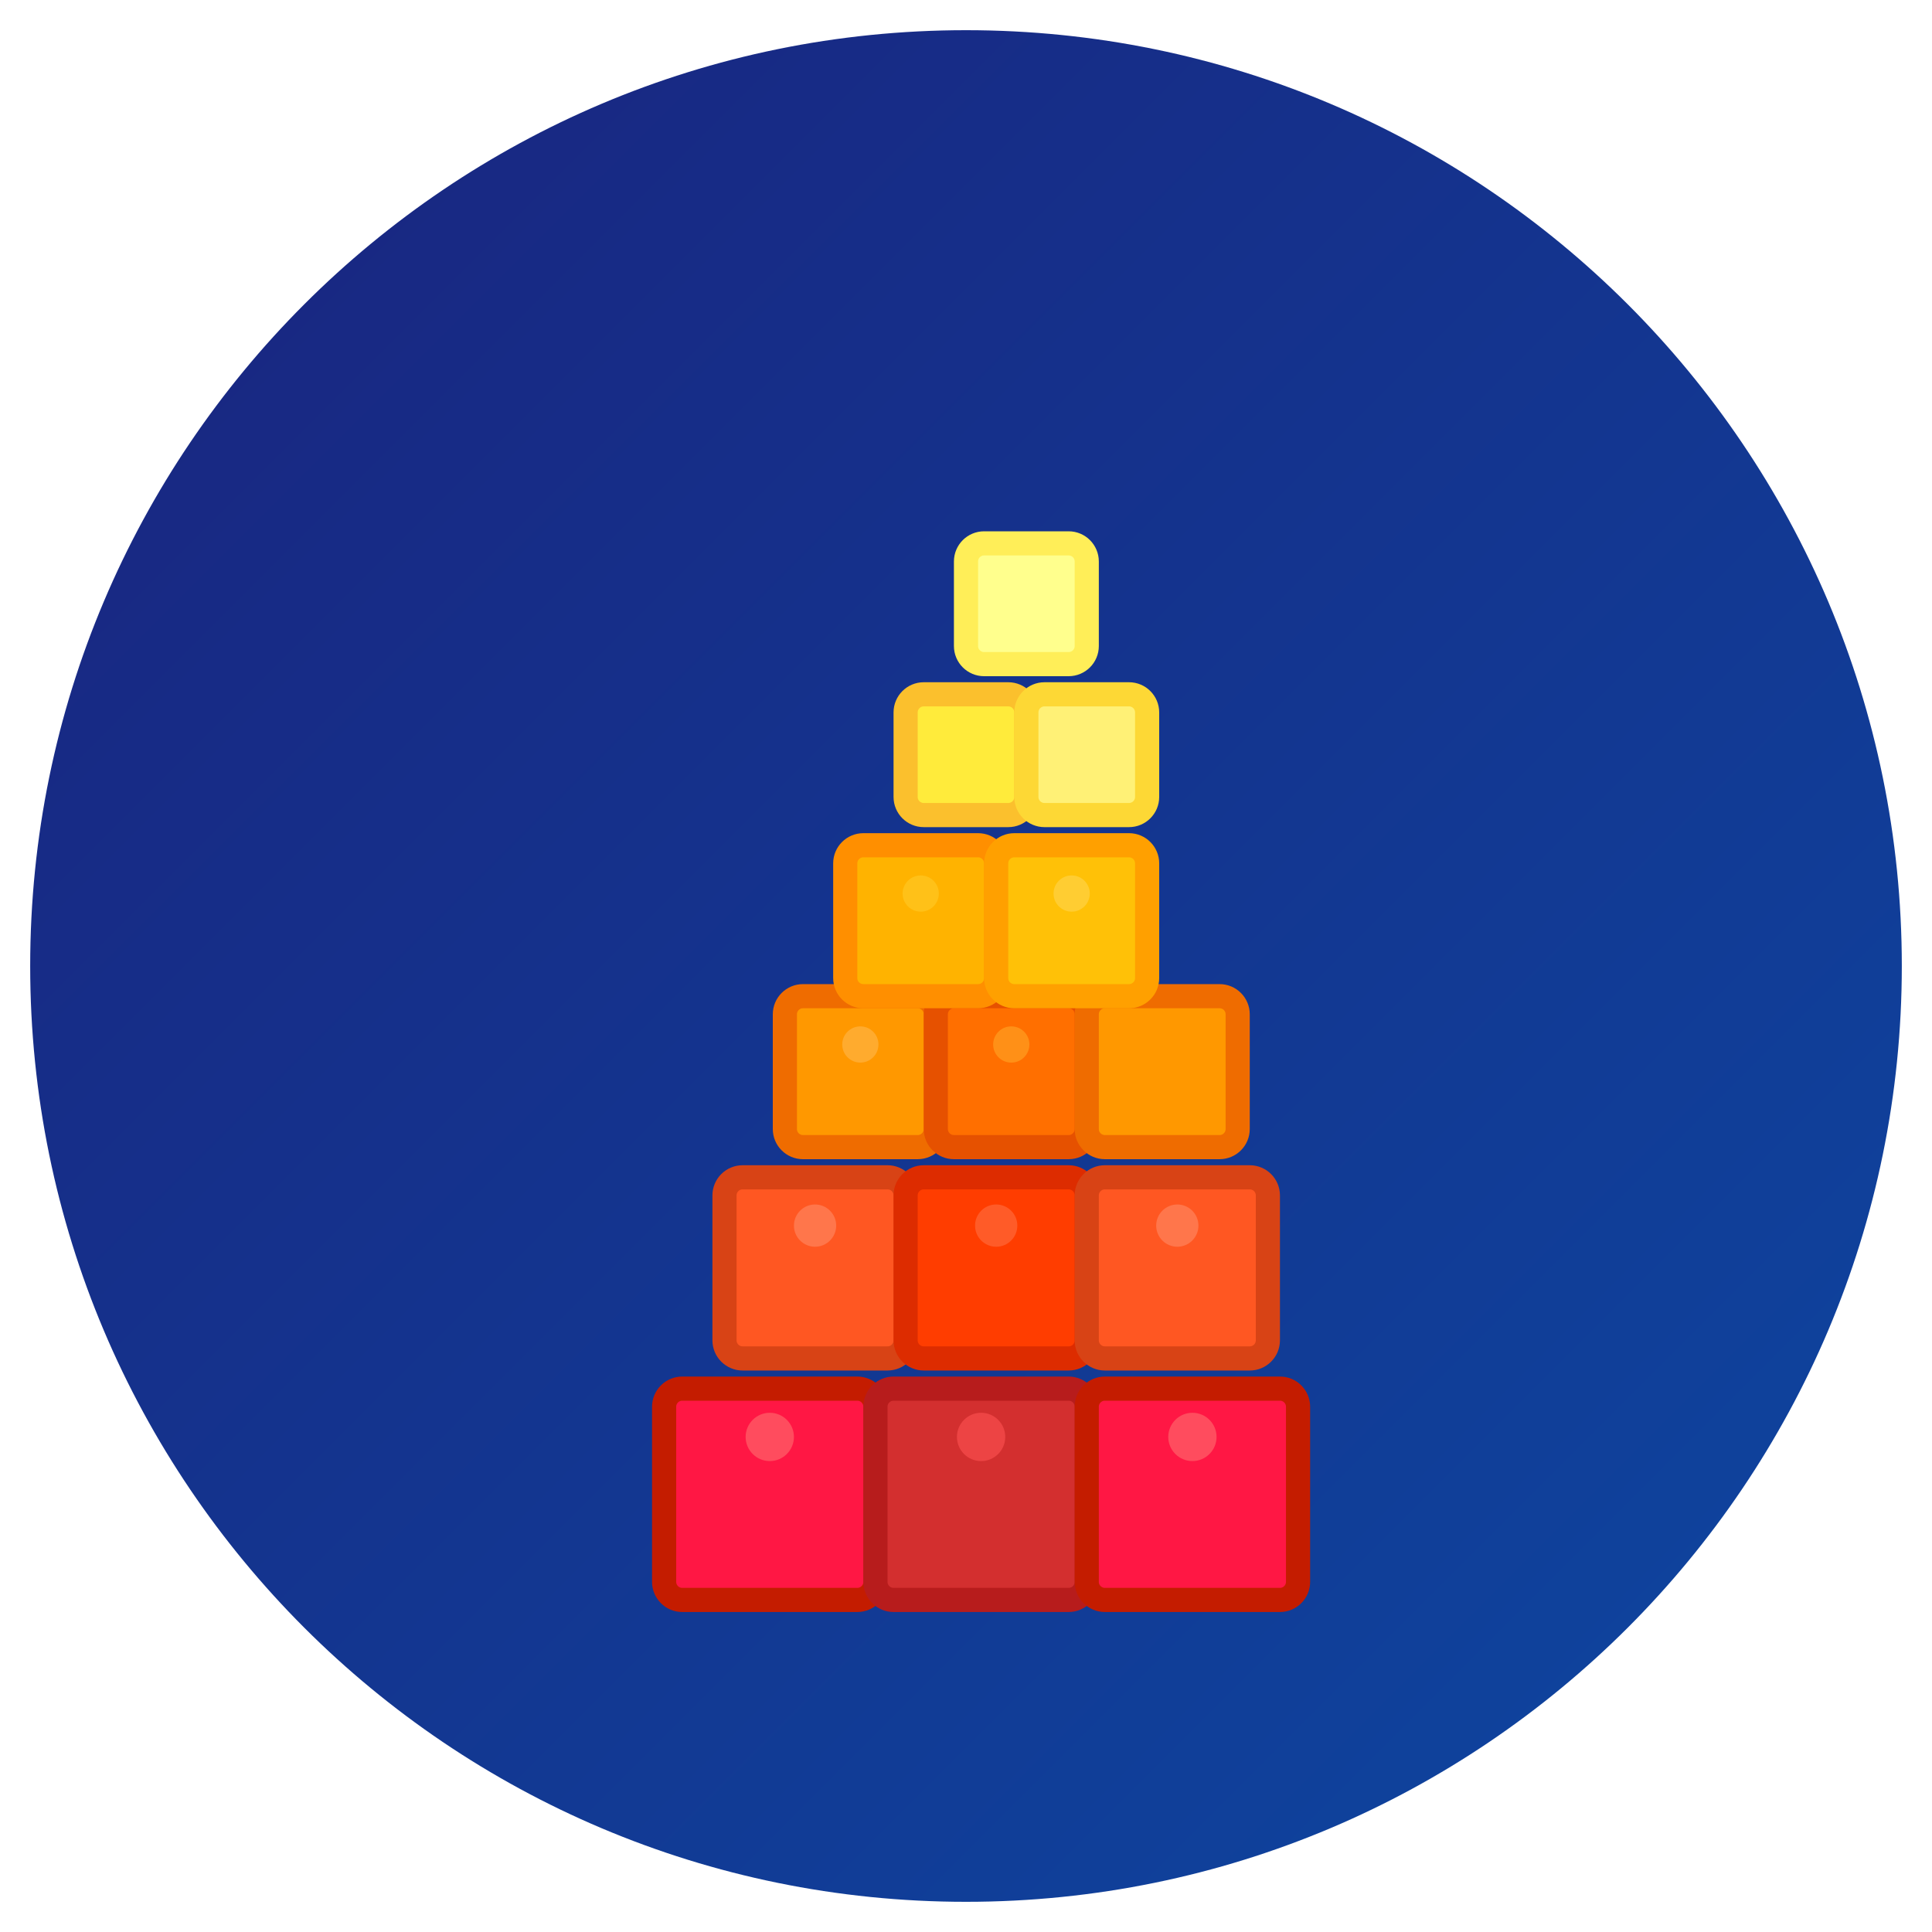
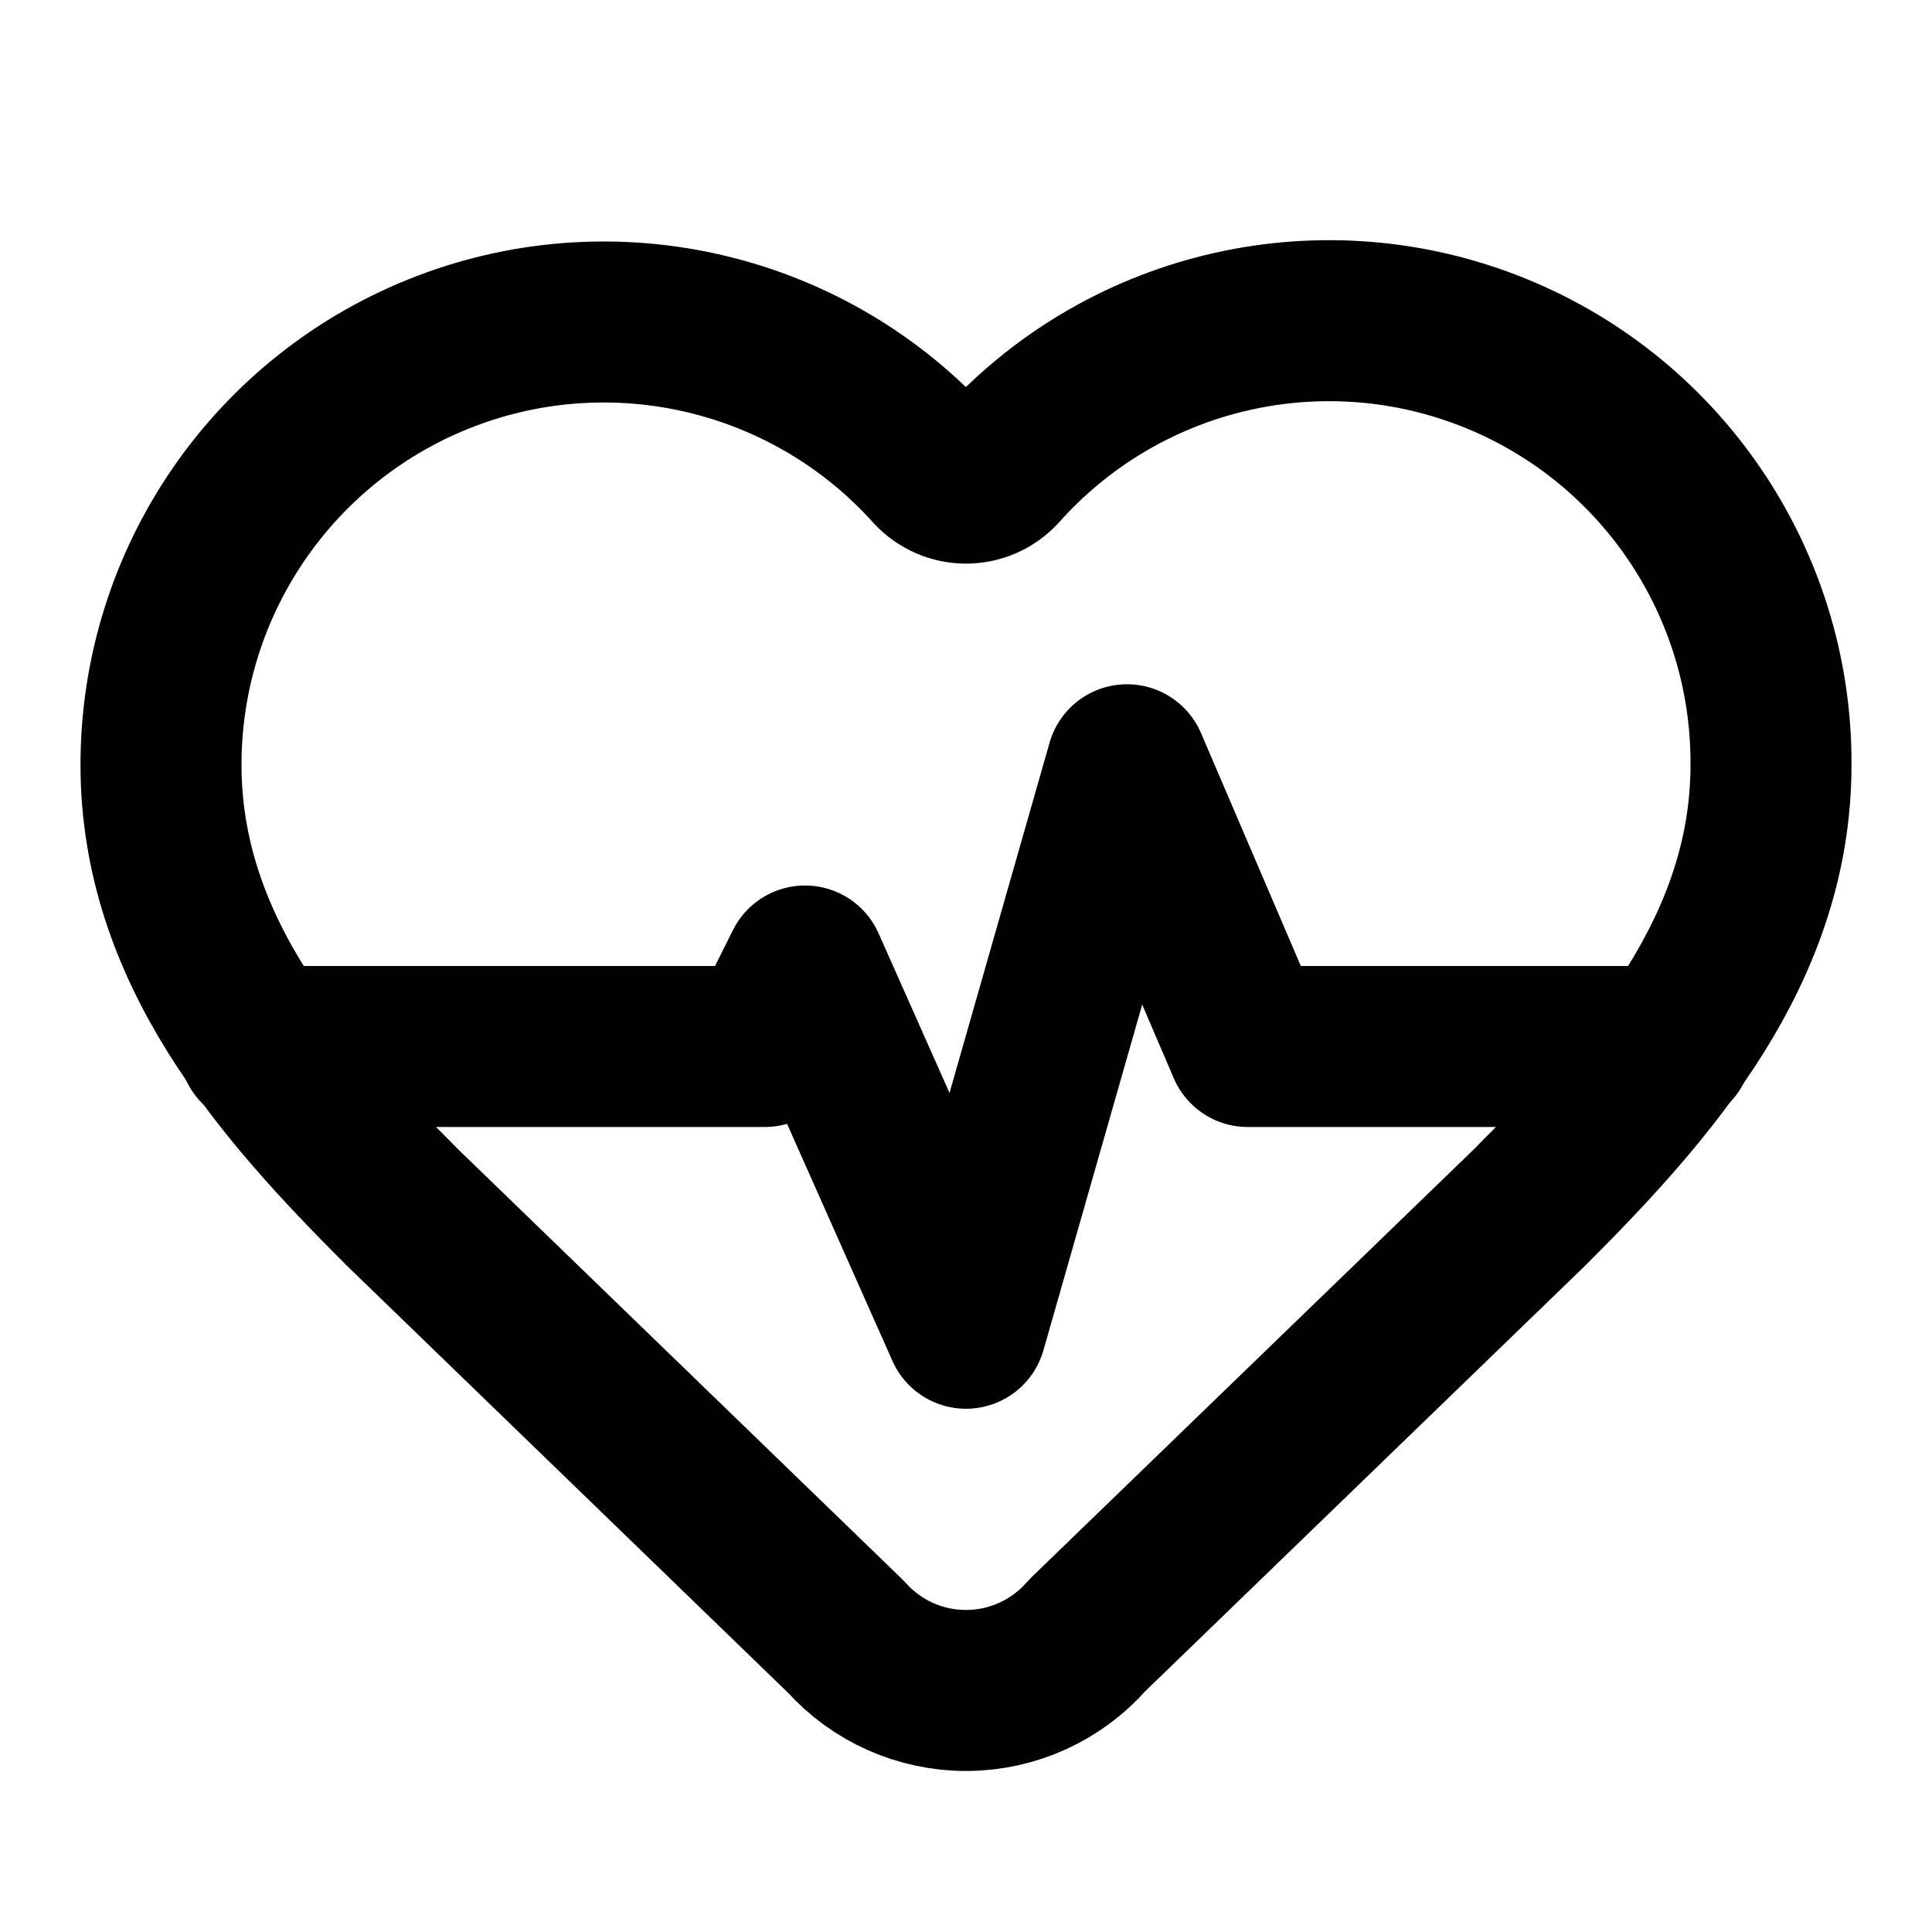
- <svg xmlns="http://www.w3.org/2000/svg" viewBox="0 0 32 32" width="32" height="32">
-   <defs>
-     <linearGradient id="bgGrad" x1="0%" y1="0%" x2="100%" y2="100%">
-       <stop offset="0%" style="stop-color:#1a237e;stop-opacity:1" />
-       <stop offset="100%" style="stop-color:#0d47a1;stop-opacity:1" />
-     </linearGradient>
-   </defs>
-   <circle cx="16" cy="16" r="15.5" fill="url(#bgGrad)" />
-   <g>
-     <rect x="11" y="23" width="3.5" height="3.5" rx="0.3" fill="#ff1744" stroke="#c41c00" stroke-width="0.4" />
-     <rect x="14.5" y="23" width="3.5" height="3.5" rx="0.3" fill="#d32f2f" stroke="#b71c1c" stroke-width="0.4" />
-     <rect x="18" y="23" width="3.5" height="3.5" rx="0.3" fill="#ff1744" stroke="#c41c00" stroke-width="0.4" />
-     <rect x="12" y="19.5" width="3" height="3" rx="0.3" fill="#ff5722" stroke="#d84315" stroke-width="0.4" />
-     <rect x="15" y="19.5" width="3" height="3" rx="0.3" fill="#ff3d00" stroke="#dd2c00" stroke-width="0.4" />
-     <rect x="18" y="19.5" width="3" height="3" rx="0.3" fill="#ff5722" stroke="#d84315" stroke-width="0.4" />
-     <rect x="13" y="16.5" width="2.5" height="2.5" rx="0.3" fill="#ff9800" stroke="#ef6c00" stroke-width="0.4" />
-     <rect x="15.5" y="16.5" width="2.5" height="2.5" rx="0.3" fill="#ff6f00" stroke="#e65100" stroke-width="0.4" />
-     <rect x="18" y="16.5" width="2.5" height="2.5" rx="0.3" fill="#ff9800" stroke="#ef6c00" stroke-width="0.4" />
-     <rect x="14" y="14" width="2.5" height="2.5" rx="0.3" fill="#ffb300" stroke="#ff8f00" stroke-width="0.4" />
-     <rect x="16.5" y="14" width="2.5" height="2.5" rx="0.3" fill="#ffc107" stroke="#ffa000" stroke-width="0.4" />
-     <rect x="15" y="11.5" width="2" height="2" rx="0.3" fill="#ffeb3b" stroke="#fbc02d" stroke-width="0.4" />
-     <rect x="17" y="11.5" width="2" height="2" rx="0.3" fill="#fff176" stroke="#fdd835" stroke-width="0.4" />
-     <rect x="16" y="9" width="2" height="2" rx="0.3" fill="#ffff8d" stroke="#ffee58" stroke-width="0.4" />
-     <circle cx="12.75" cy="23.8" r="0.4" fill="#ff6f6f" opacity="0.6" />
-     <circle cx="16.25" cy="23.8" r="0.4" fill="#ff5252" opacity="0.6" />
-     <circle cx="19.75" cy="23.8" r="0.4" fill="#ff6f6f" opacity="0.6" />
-     <circle cx="13.5" cy="20.3" r="0.35" fill="#ff8a65" opacity="0.6" />
-     <circle cx="16.5" cy="20.3" r="0.35" fill="#ff7043" opacity="0.6" />
-     <circle cx="19.5" cy="20.3" r="0.35" fill="#ff8a65" opacity="0.6" />
-     <circle cx="14.25" cy="17.3" r="0.3" fill="#ffb74d" opacity="0.6" />
-     <circle cx="16.75" cy="17.3" r="0.3" fill="#ffa726" opacity="0.6" />
-     <circle cx="15.25" cy="14.8" r="0.3" fill="#ffca28" opacity="0.6" />
-     <circle cx="17.75" cy="14.8" r="0.3" fill="#ffd54f" opacity="0.6" />
-   </g>
+ <svg xmlns="http://www.w3.org/2000/svg" width="24" height="24" viewBox="0 0 24 24" fill="none" stroke="currentColor" stroke-width="2" stroke-linecap="round" stroke-linejoin="round" class="lucide lucide-heart-pulse-icon lucide-heart-pulse">
+   <path d="M2 9.5a5.5 5.5 0 0 1 9.591-3.676.56.56 0 0 0 .818 0A5.49 5.49 0 0 1 22 9.5c0 2.29-1.5 4-3 5.5l-5.492 5.313a2 2 0 0 1-3 .019L5 15c-1.5-1.5-3-3.2-3-5.5" />
+   <path d="M3.22 13H9.5l.5-1 2 4.5 2-7 1.5 3.5h5.27" />
</svg>
